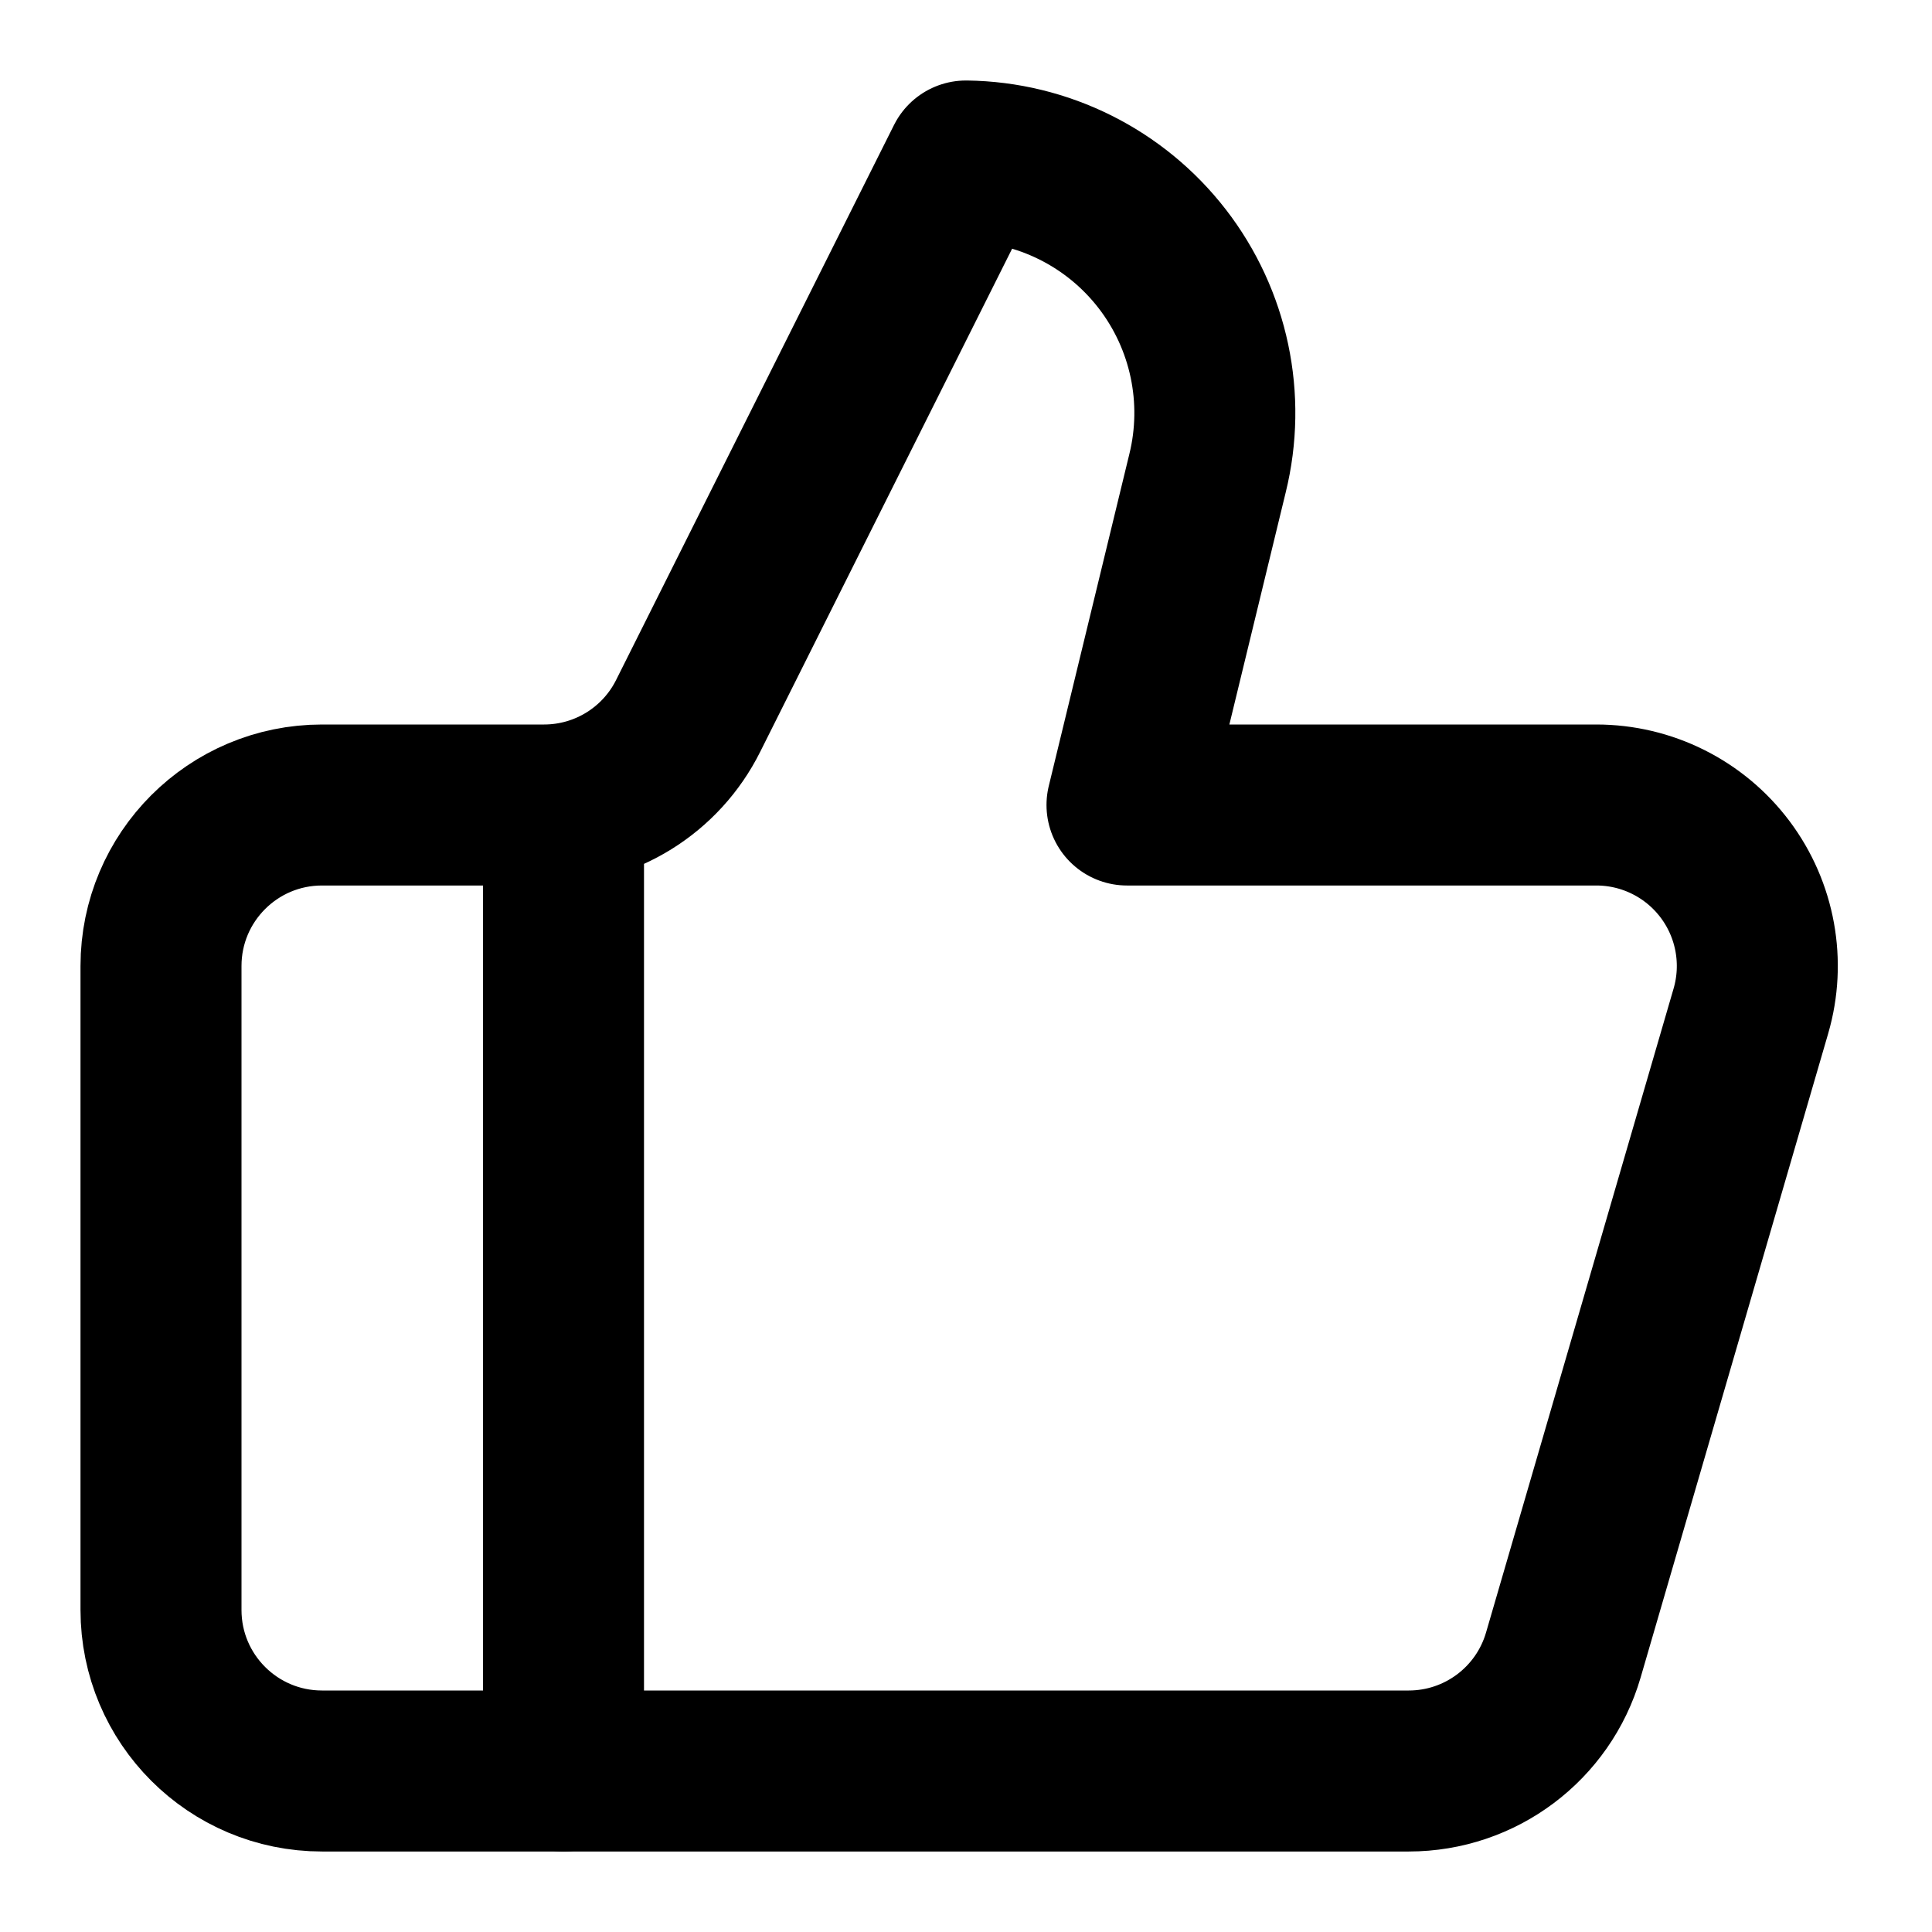
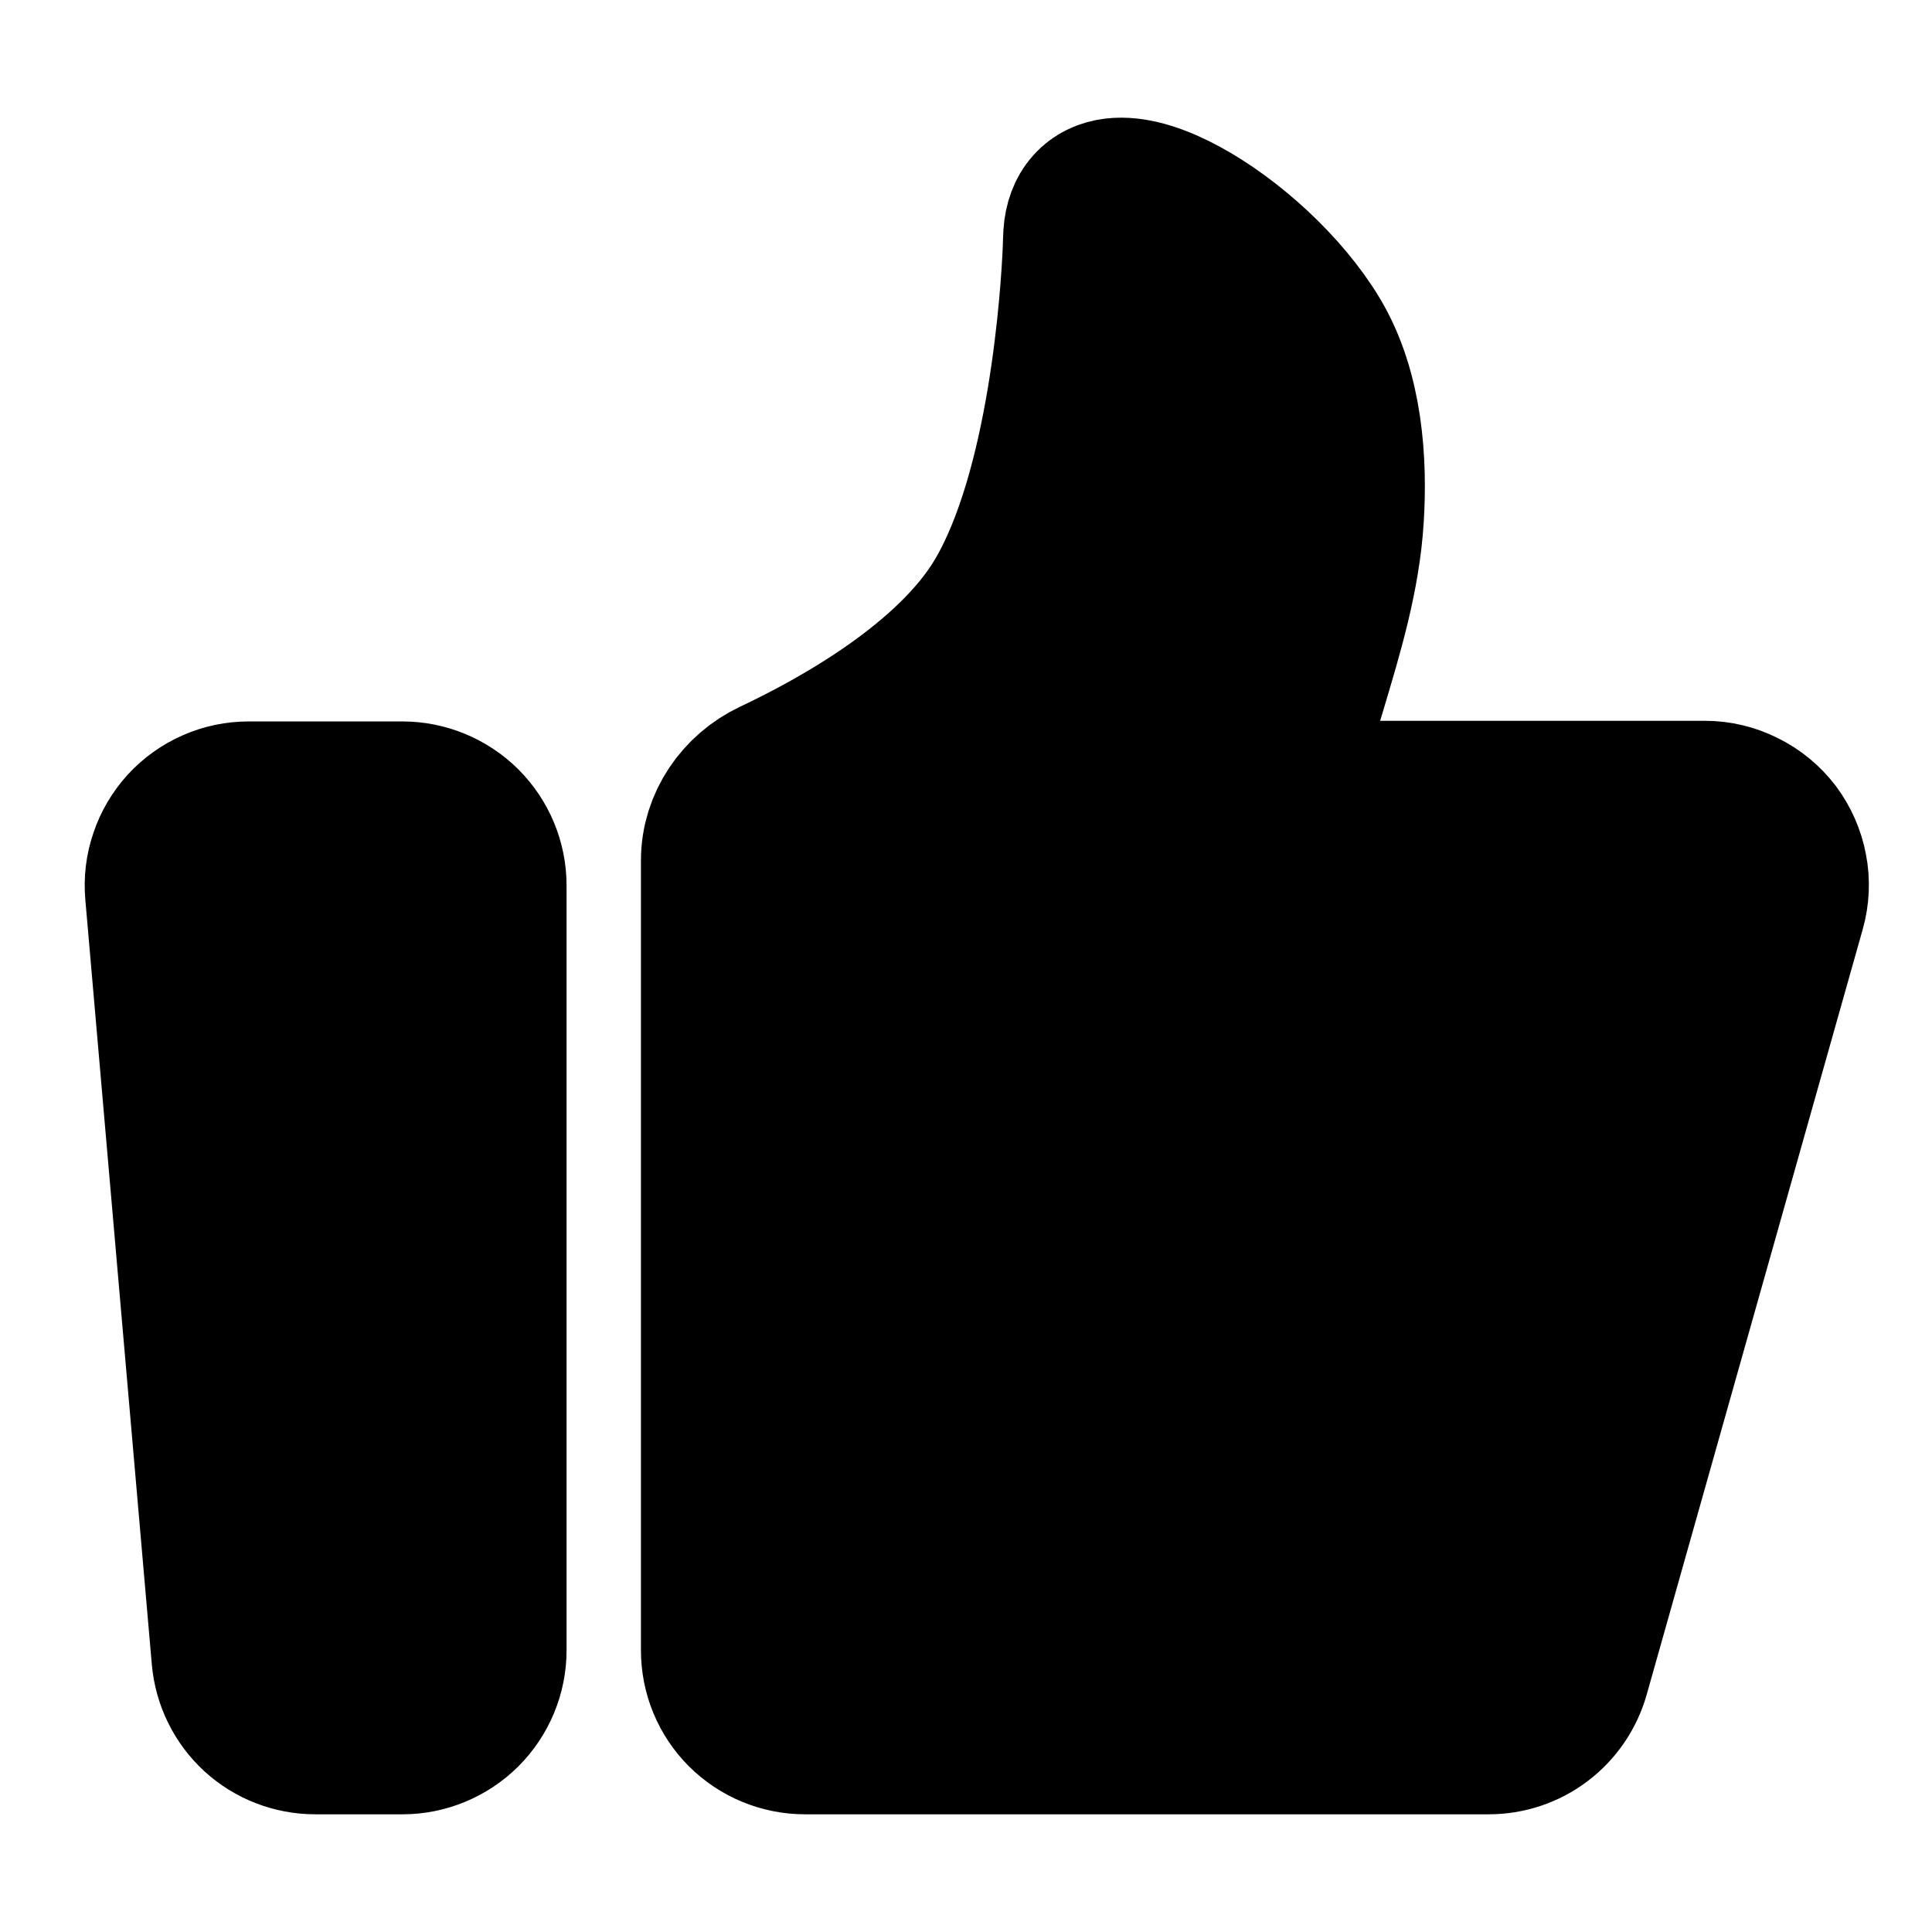
- <svg xmlns="http://www.w3.org/2000/svg" class="lucide lucide-thumbs-up" width="24" height="24" viewBox="0 0 24 24" fill="none" stroke="currentColor" stroke-width="2" stroke-linecap="round" stroke-linejoin="round">
-   <path d="M15 5.88 14 10h5.83a2 2 0 0 1 1.92 2.56l-2.33 8A2 2 0 0 1 17.5 22H4a2 2 0 0 1-2-2v-8a2 2 0 0 1 2-2h2.76a2 2 0 0 0 1.79-1.11L12 2a3.13 3.13 0 0 1 3 3.88Z" />
-   <path d="M7 10v12" />
+ <svg xmlns="http://www.w3.org/2000/svg" width="12" height="12" viewBox="0 0 12 12" fill="none">
+   <path d="M1.047 5.543C1.041 5.474 1.049 5.405 1.072 5.339C1.094 5.273 1.13 5.213 1.176 5.162C1.223 5.111 1.28 5.07 1.344 5.042C1.407 5.014 1.476 5 1.545 5H2.5C2.632 5 2.759 5.053 2.853 5.146C2.947 5.24 3 5.367 3 5.5V10.25C3 10.383 2.947 10.51 2.853 10.604C2.759 10.697 2.632 10.75 2.5 10.75H1.958C1.833 10.75 1.712 10.703 1.62 10.619C1.528 10.534 1.471 10.418 1.46 10.293L1.047 5.543ZM4.5 5.344C4.5 5.135 4.63 4.948 4.818 4.859C5.231 4.664 5.933 4.274 6.25 3.745C6.658 3.064 6.735 1.834 6.747 1.552C6.749 1.513 6.748 1.473 6.753 1.434C6.821 0.946 7.763 1.516 8.125 2.119C8.321 2.446 8.346 2.876 8.325 3.212C8.303 3.571 8.198 3.917 8.095 4.262L7.875 4.996H10.589C10.666 4.996 10.742 5.014 10.811 5.049C10.881 5.083 10.941 5.133 10.988 5.194C11.034 5.256 11.066 5.328 11.08 5.404C11.095 5.479 11.091 5.558 11.07 5.632L9.728 10.386C9.698 10.491 9.635 10.583 9.548 10.649C9.461 10.715 9.355 10.75 9.246 10.75H5C4.867 10.75 4.74 10.697 4.646 10.604C4.552 10.51 4.5 10.383 4.5 10.25V5.344Z" fill="currentColor" stroke="currentColor" stroke-width="1.038" stroke-linecap="round" stroke-linejoin="round" />
</svg>
